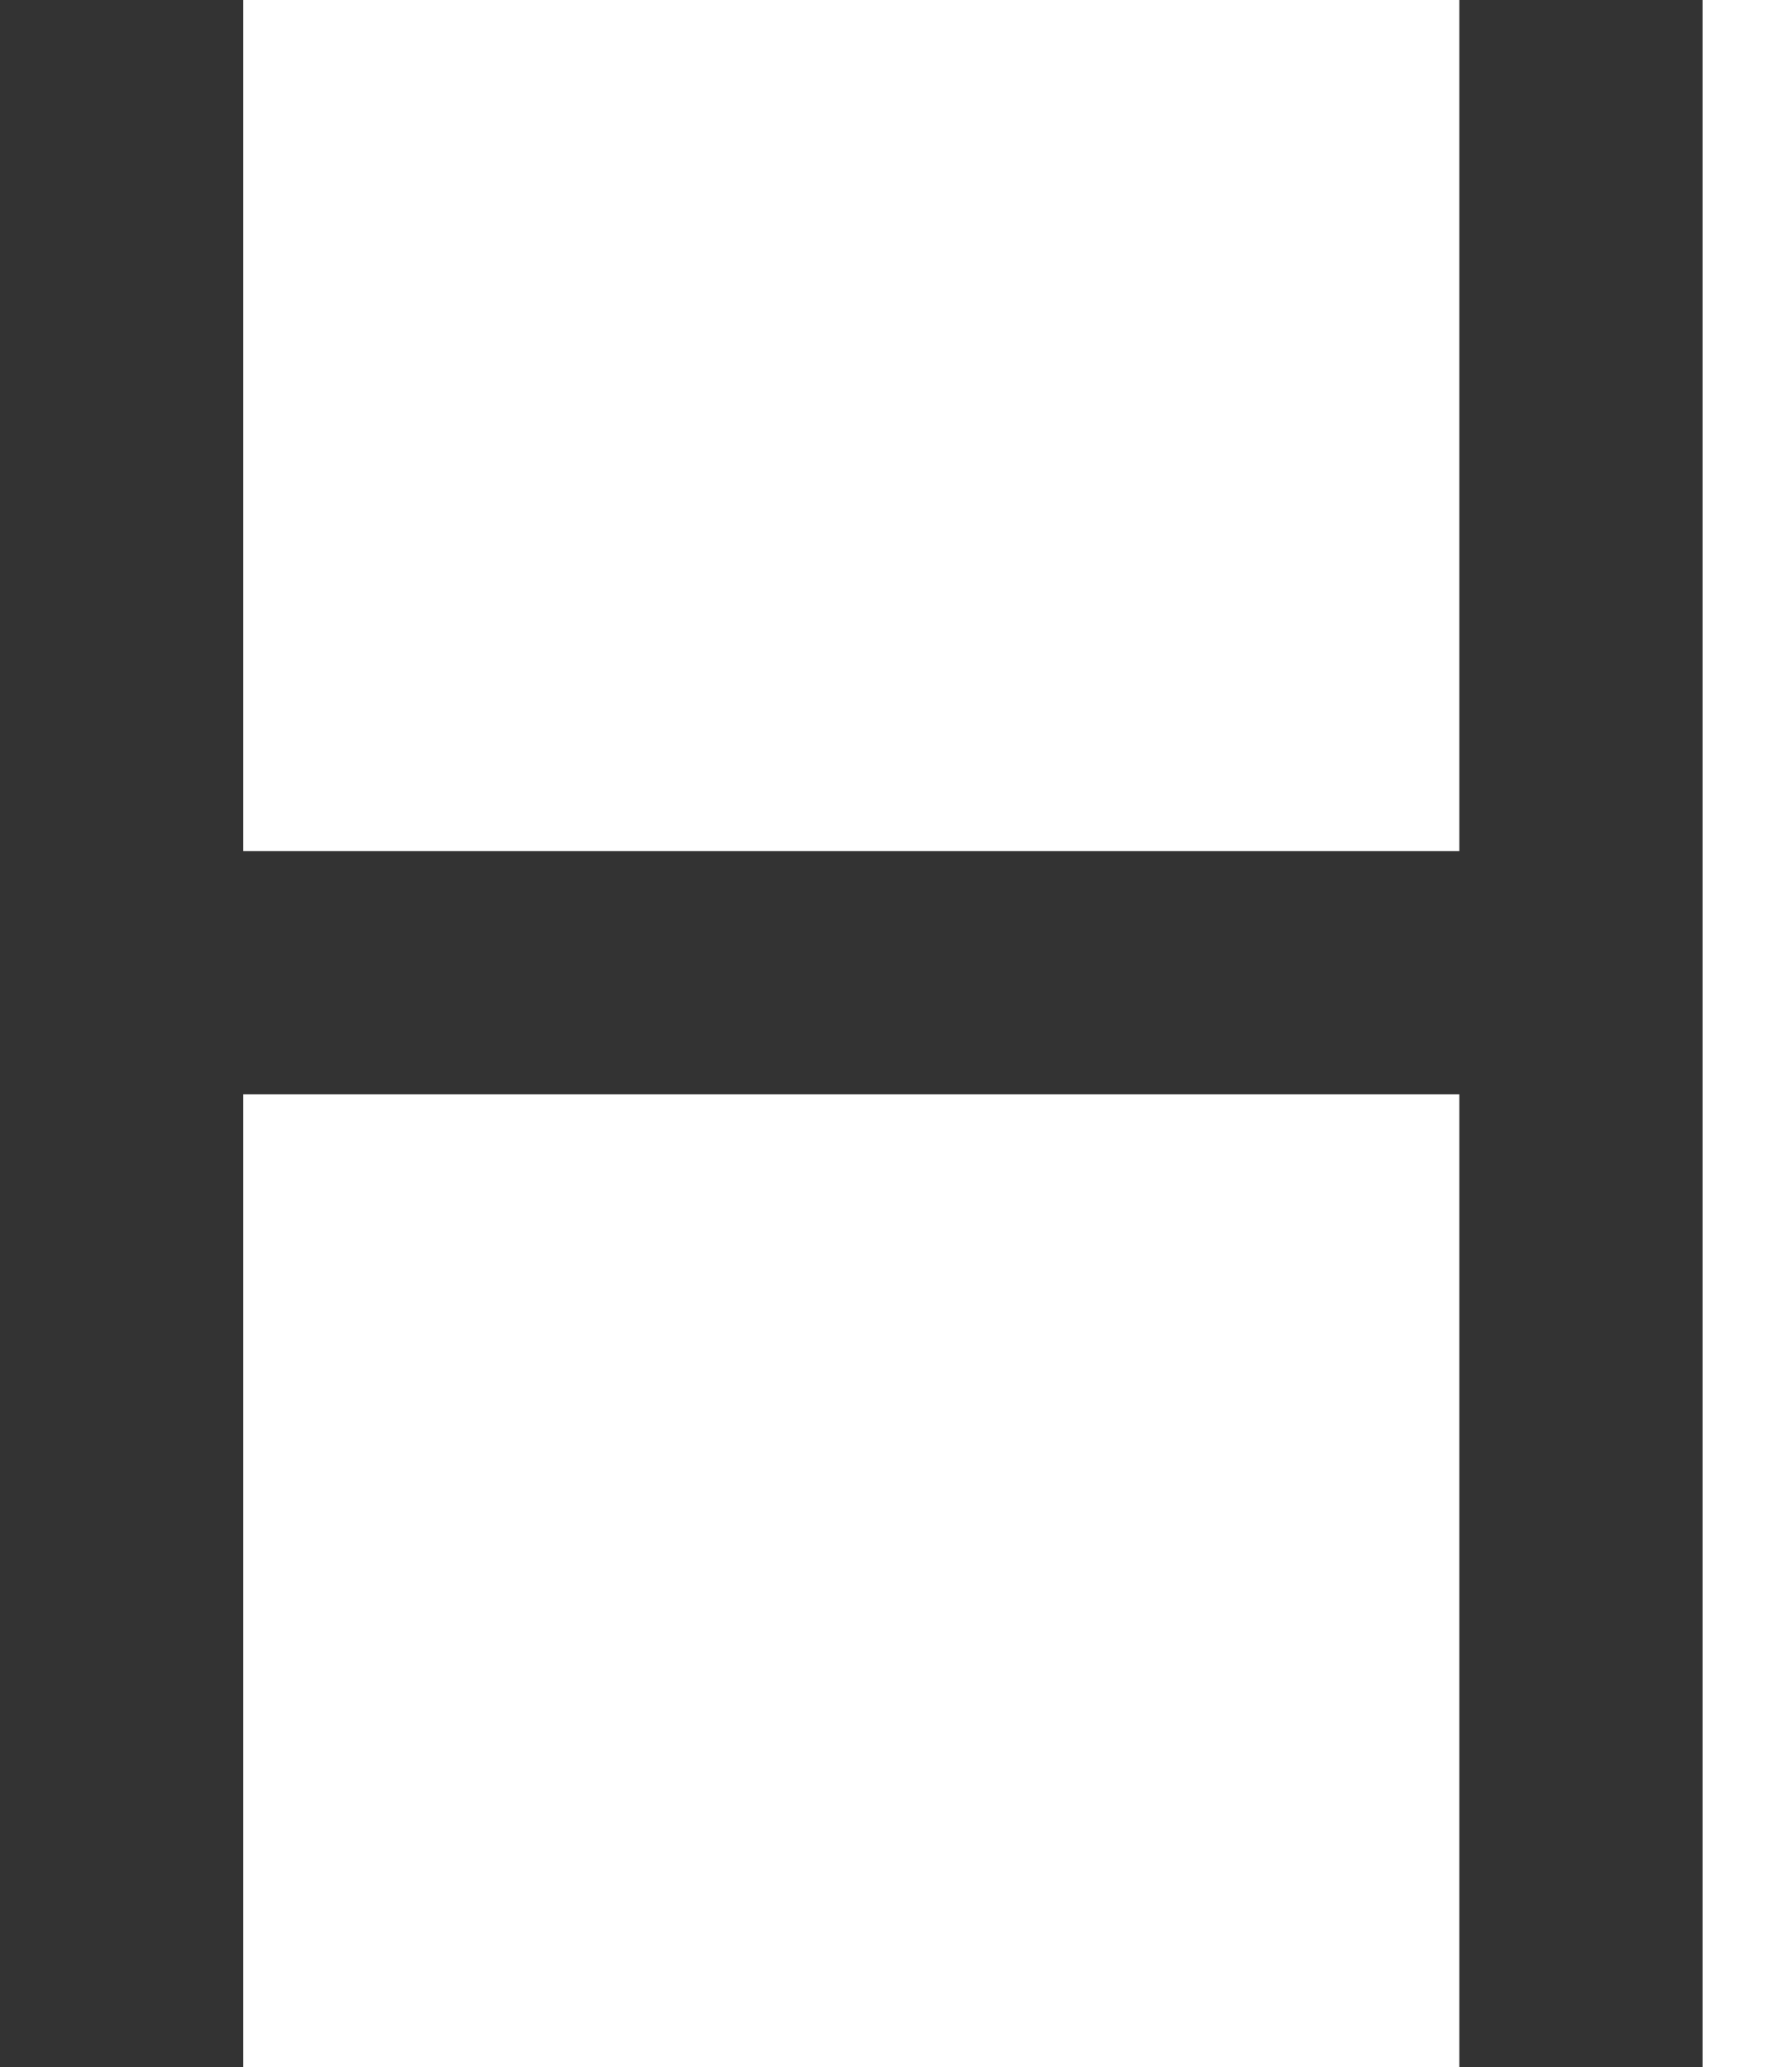
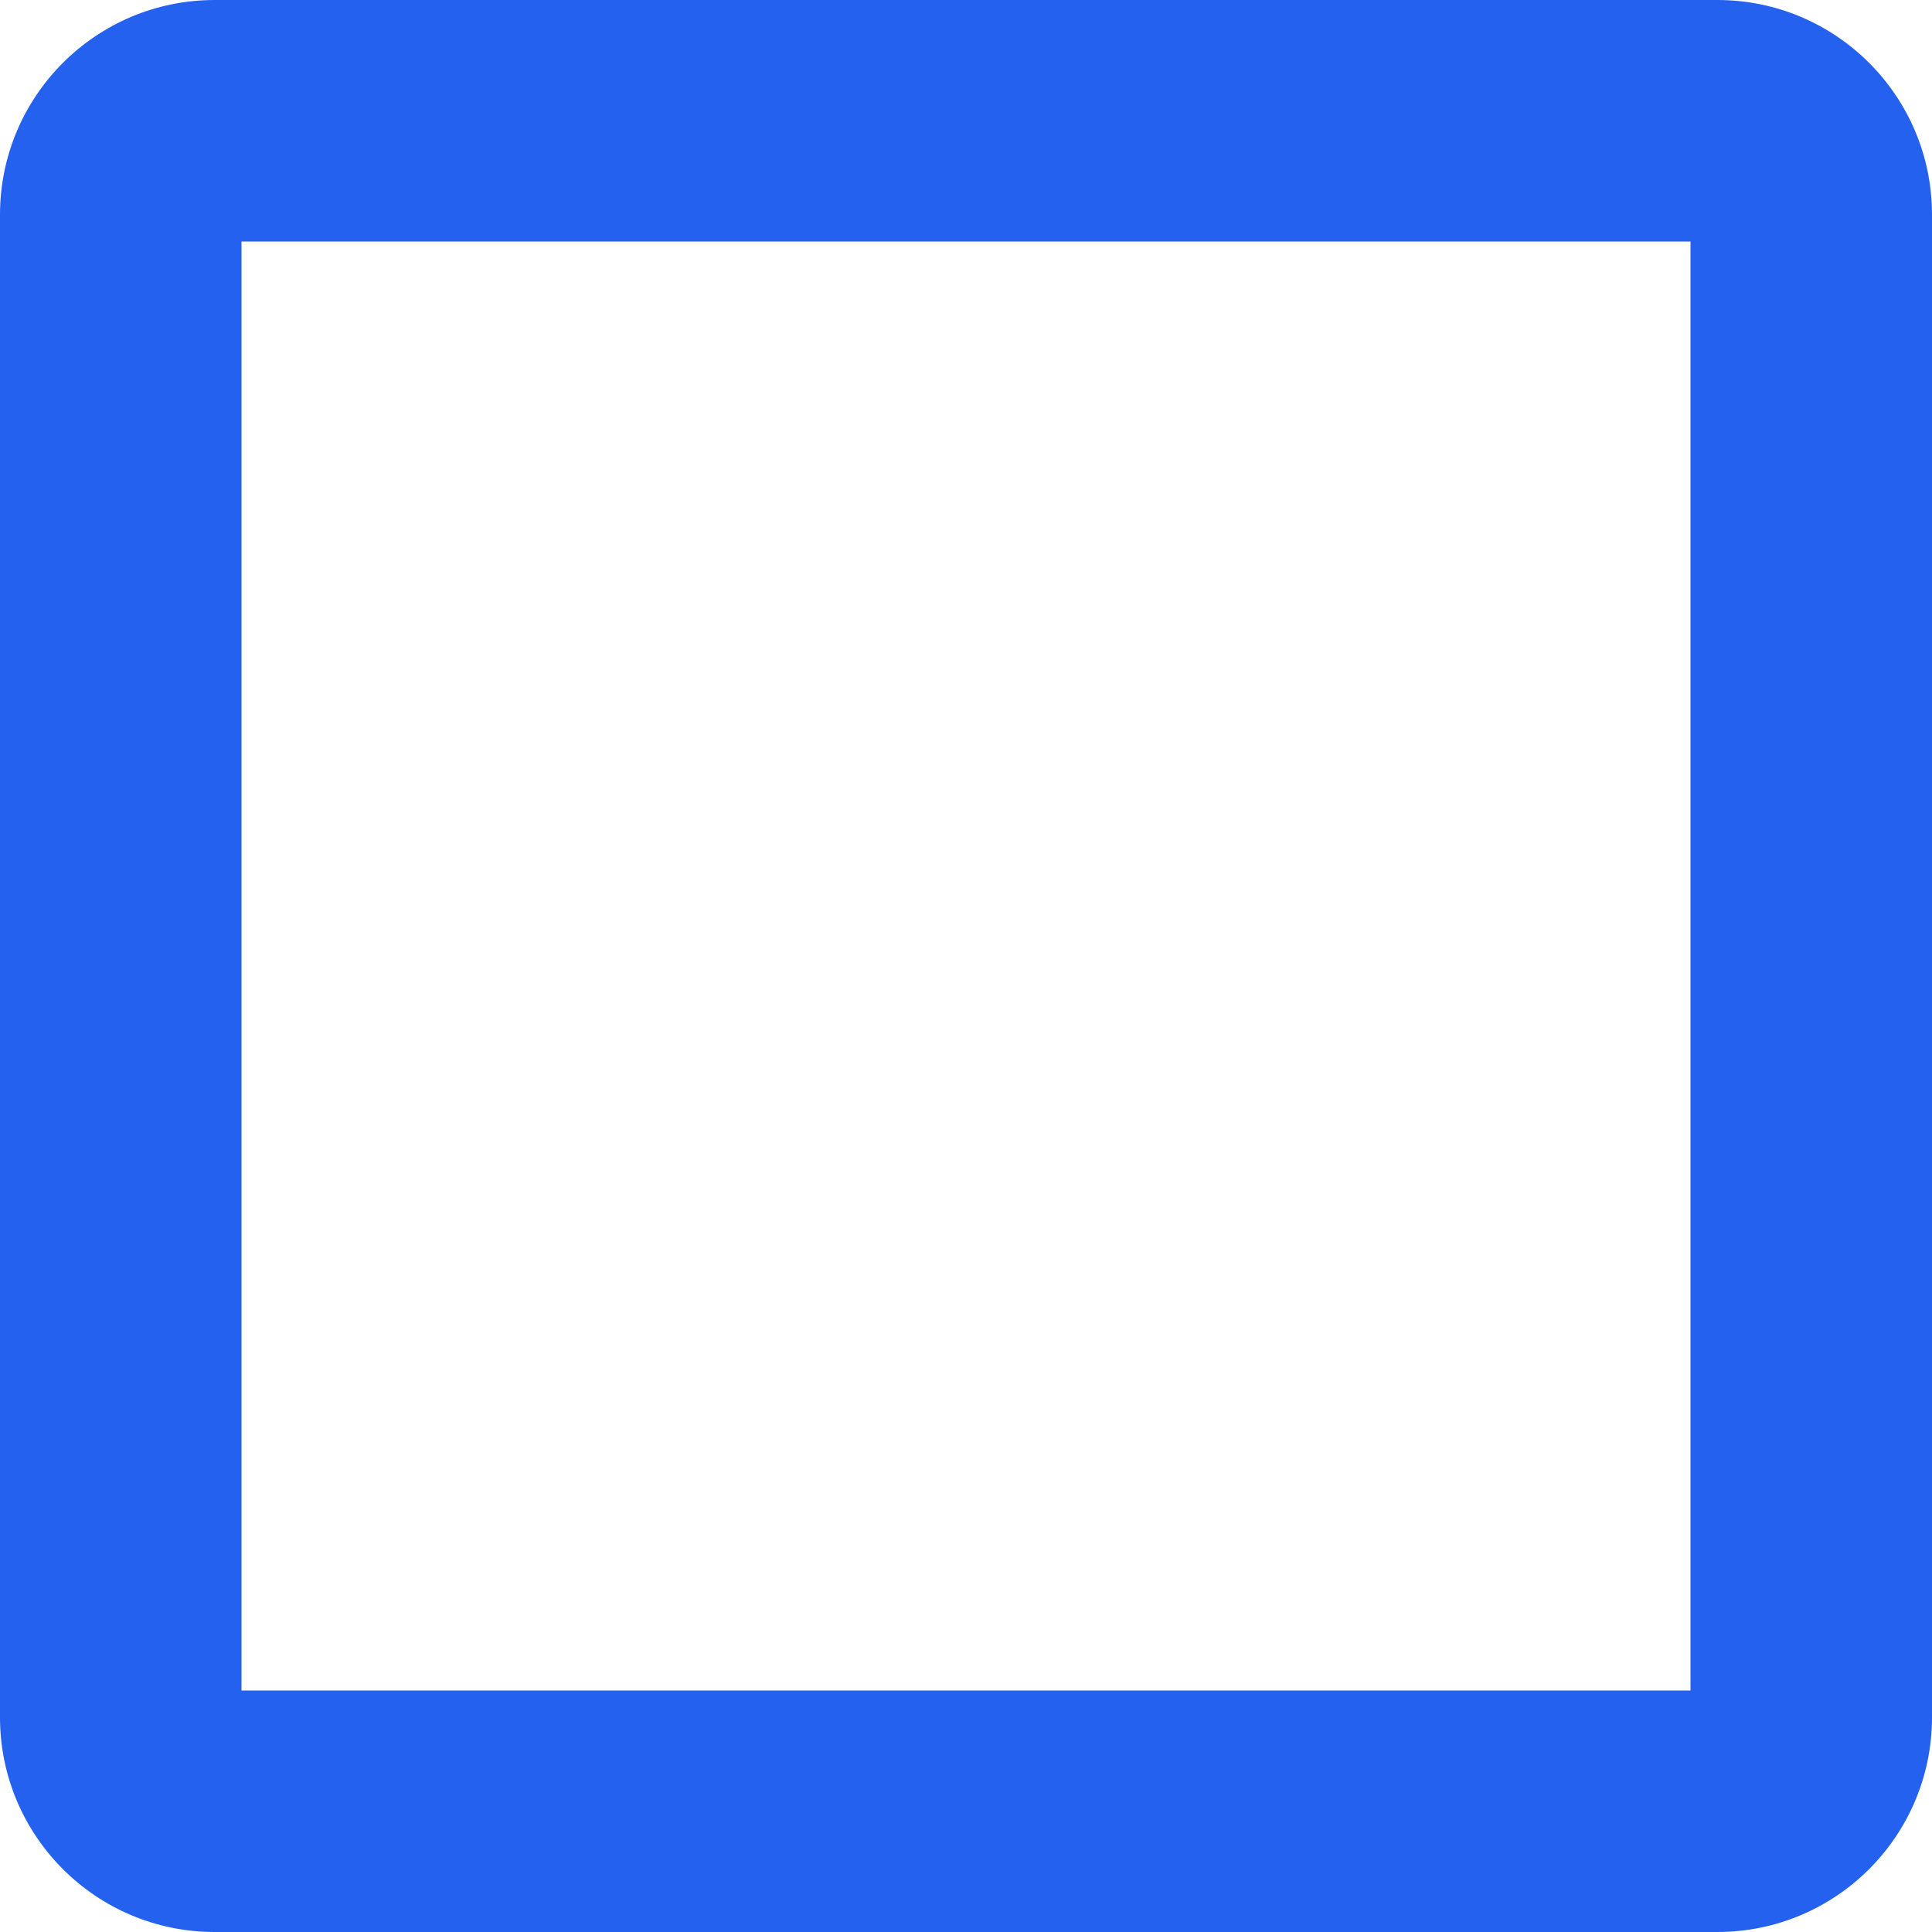
- <svg xmlns="http://www.w3.org/2000/svg" version="1.1" width="13px" height="15px">
-   <g transform="matrix(1 0 0 1 -59 -1772 )">
-     <path d="M 1.765 6.176  L 10.588 6.176  L 10.588 0  L 12.353 0  L 12.353 15  L 10.588 15  L 10.588 7.941  L 1.765 7.941  L 1.765 15  L 0 15  L 0 0  L 1.765 0  L 1.765 6.176  Z " fill-rule="nonzero" fill="#333333" stroke="none" transform="matrix(1 0 0 1 59 1772 )" />
+ <svg xmlns="http://www.w3.org/2000/svg" version="1.1" width="16px" height="16px">
+   <g>
+     <path d="M 2 2  L 14 2  L 14 14  L 2 14  L 2 2  Z M 16 1.778  C 16 0.796  15.204 0  14.222 0  L 1.778 0  C 0.796 0  0 0.796  0 1.778  L 0 14.222  C 0 15.204  0.796 16  1.778 16  L 14.222 16  C 15.204 16  16 15.204  16 14.222  L 16 1.778  Z " fill-rule="nonzero" fill="#2561ef" stroke="none" />
  </g>
</svg>
